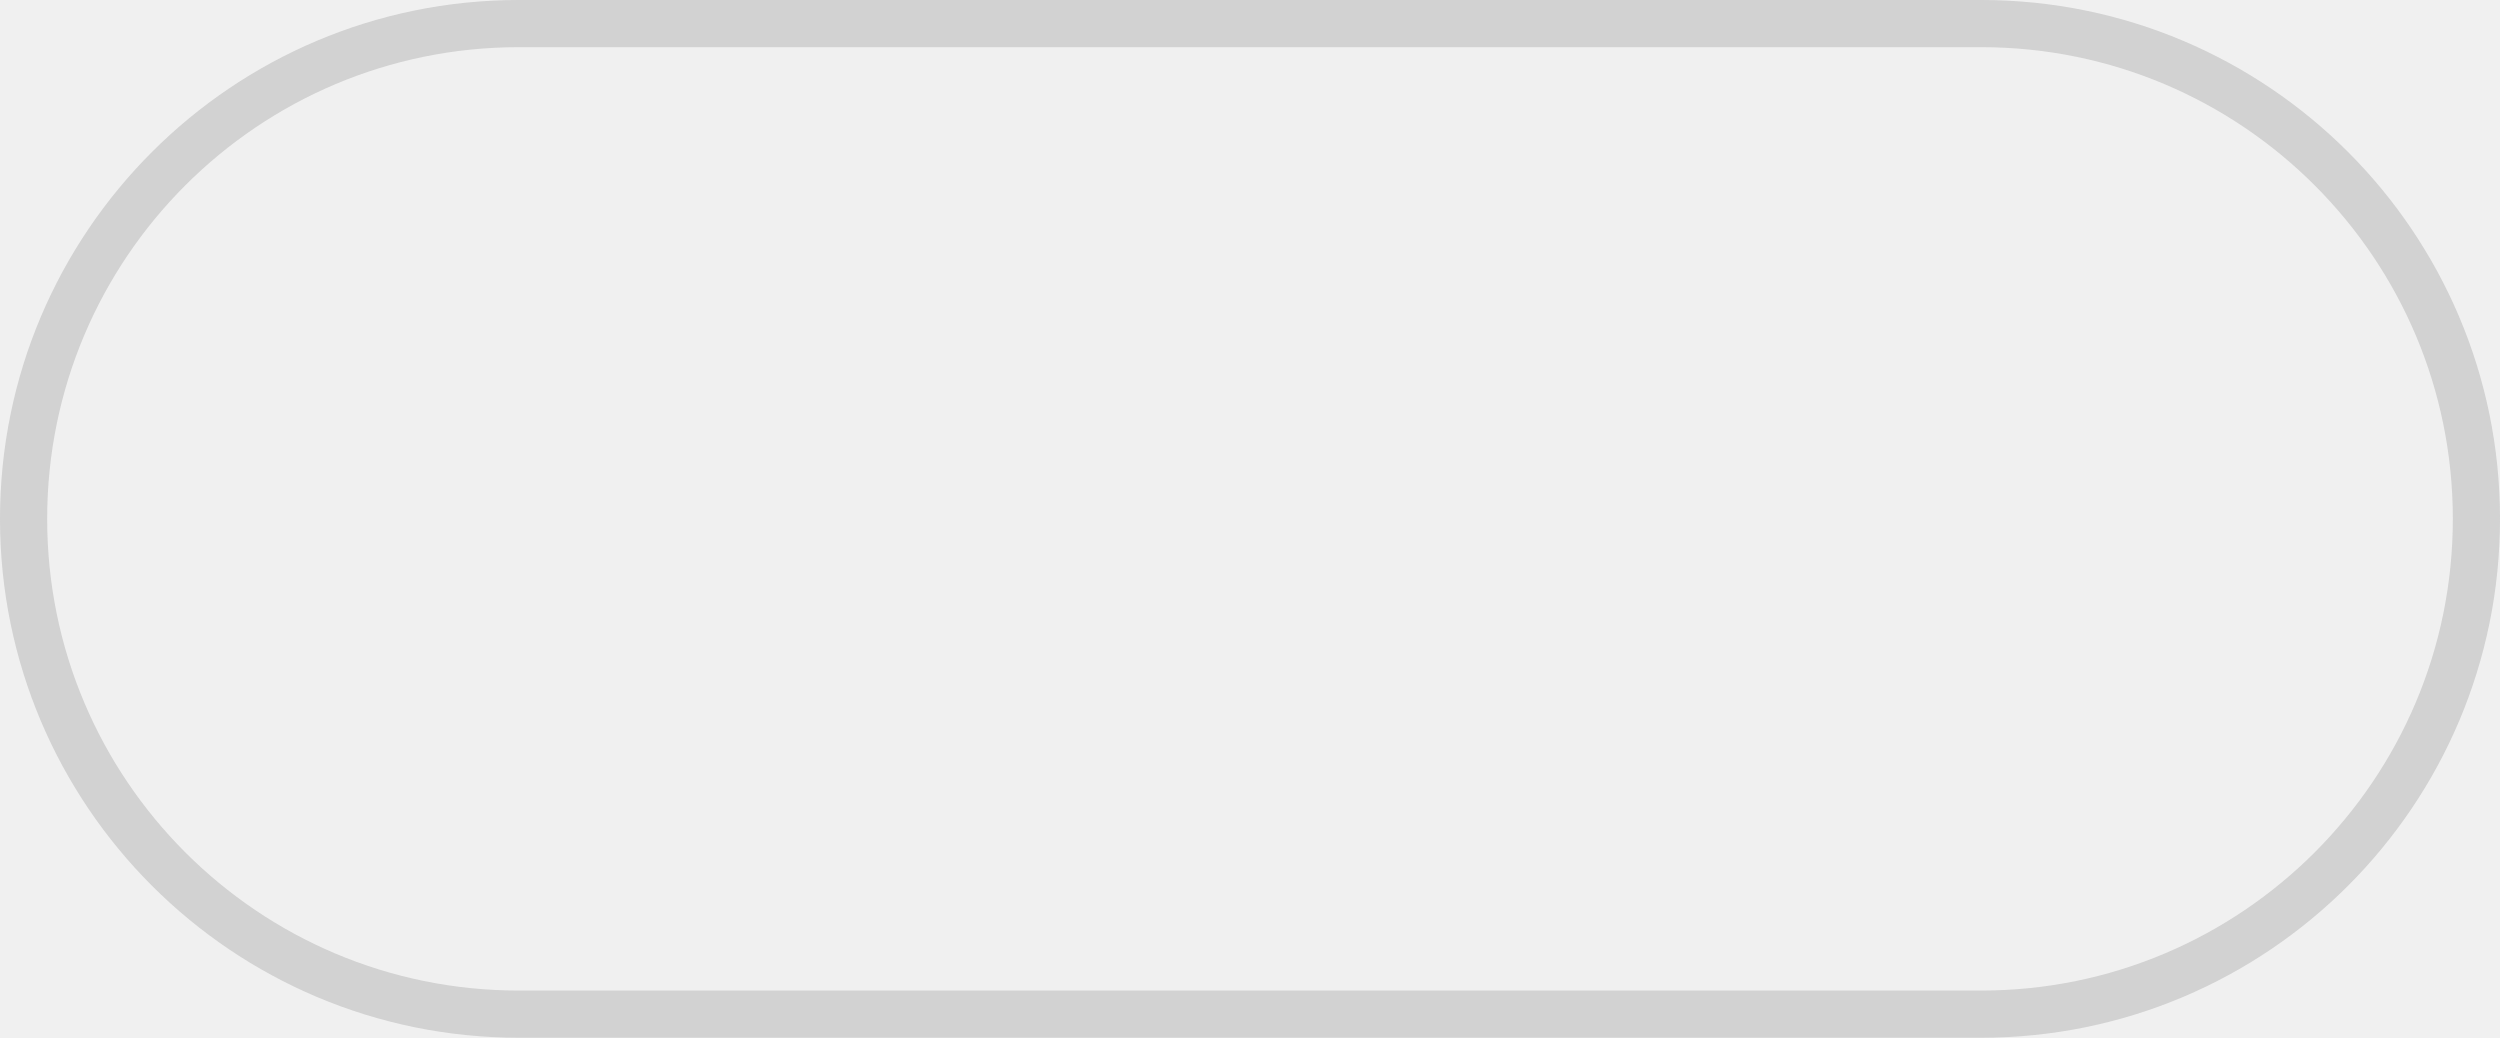
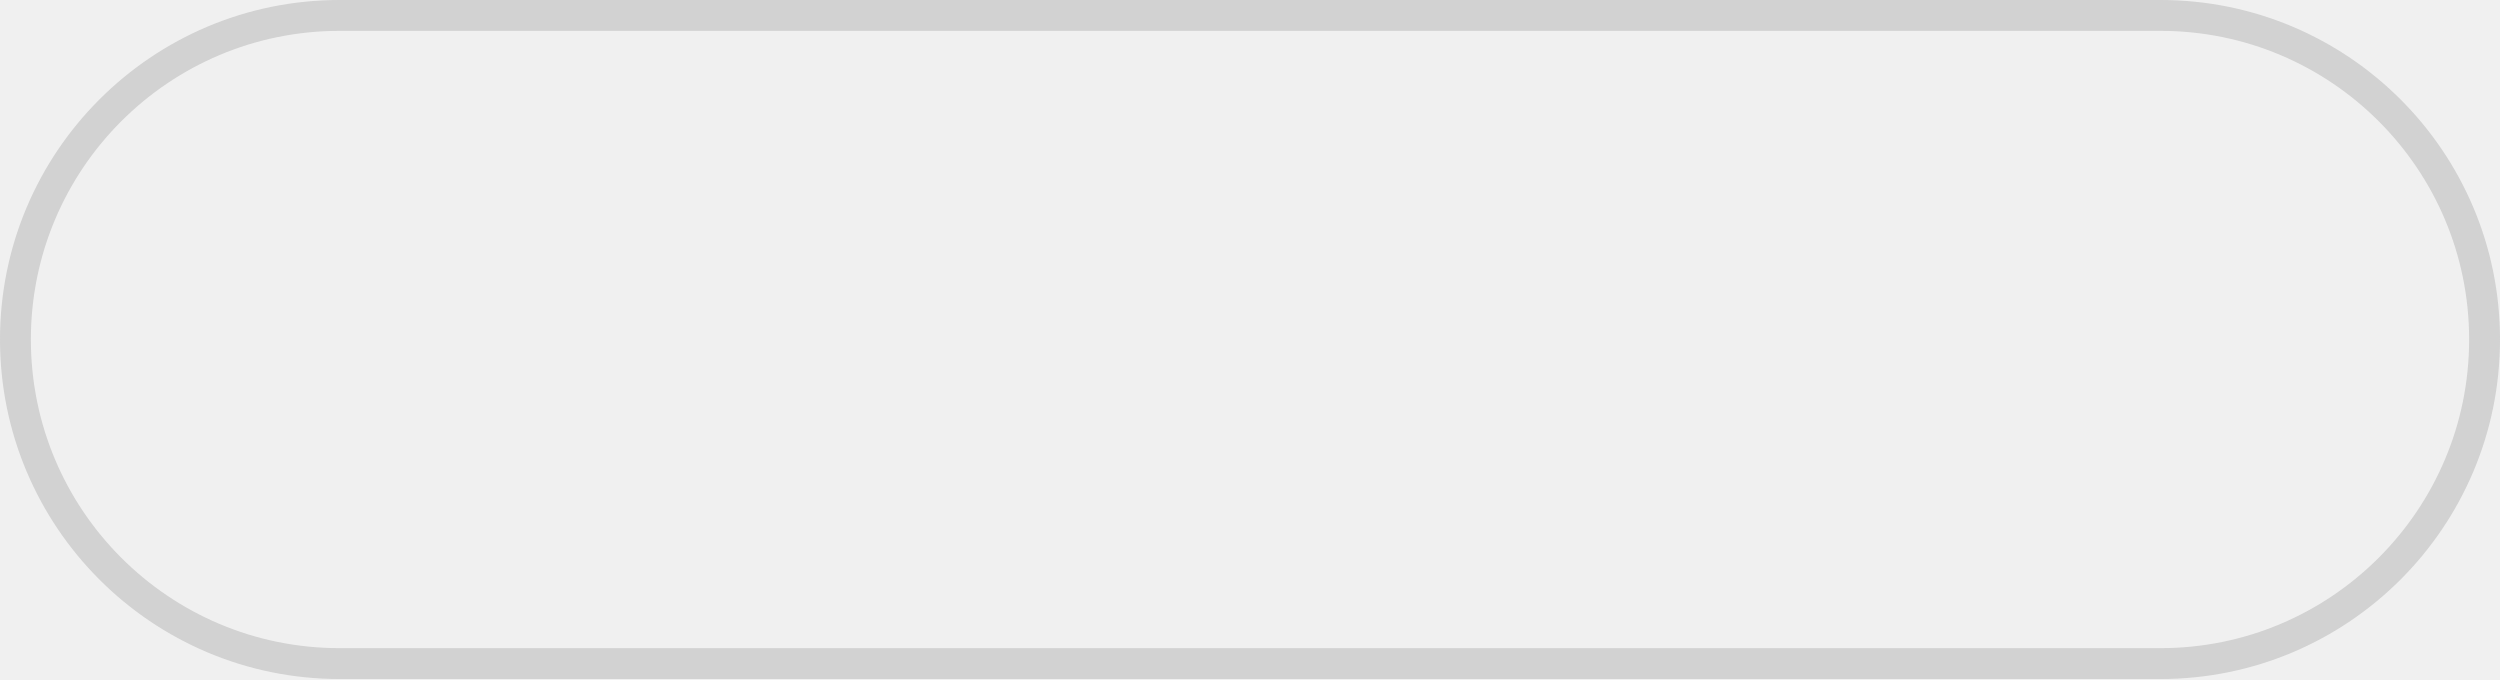
- <svg xmlns="http://www.w3.org/2000/svg" version="1.1" width="53px" height="22px">
-   <g transform="matrix(1 0 0 1 -551 -1431 )">
-     <path d="M 552 1442  A 10 10 0 0 1 562 1432 L 593 1432  A 10 10 0 0 1 603 1442 A 10 10 0 0 1 593 1452 L 562 1452  A 10 10 0 0 1 552 1442 Z " fill-rule="nonzero" fill="#ffffff" stroke="none" fill-opacity="0" />
-     <path d="M 551.5 1442  A 10.5 10.5 0 0 1 562 1431.5 L 593 1431.5  A 10.5 10.5 0 0 1 603.5 1442 A 10.5 10.5 0 0 1 593 1452.5 L 562 1452.5  A 10.5 10.5 0 0 1 551.5 1442 Z " stroke-width="1" stroke="#9f9f9f" fill="none" stroke-opacity="0.376" />
+ <svg xmlns="http://www.w3.org/2000/svg" version="1.1" width="81px" height="22px">
+   <g transform="matrix(1 0 0 1 -613 -1431 )">
+     <path d="M 614 1442  A 10 10 0 0 1 624 1432 L 683 1432  A 10 10 0 0 1 693 1442 A 10 10 0 0 1 683 1452 L 624 1452  A 10 10 0 0 1 614 1442 Z " fill-rule="nonzero" fill="#ffffff" stroke="none" fill-opacity="0" />
+     <path d="M 613.5 1442  A 10.5 10.5 0 0 1 624 1431.5 L 683 1431.5  A 10.5 10.5 0 0 1 693.5 1442 A 10.5 10.5 0 0 1 683 1452.5 L 624 1452.5  A 10.5 10.5 0 0 1 613.5 1442 Z " stroke-width="1" stroke="#9f9f9f" fill="none" stroke-opacity="0.376" />
  </g>
</svg>
